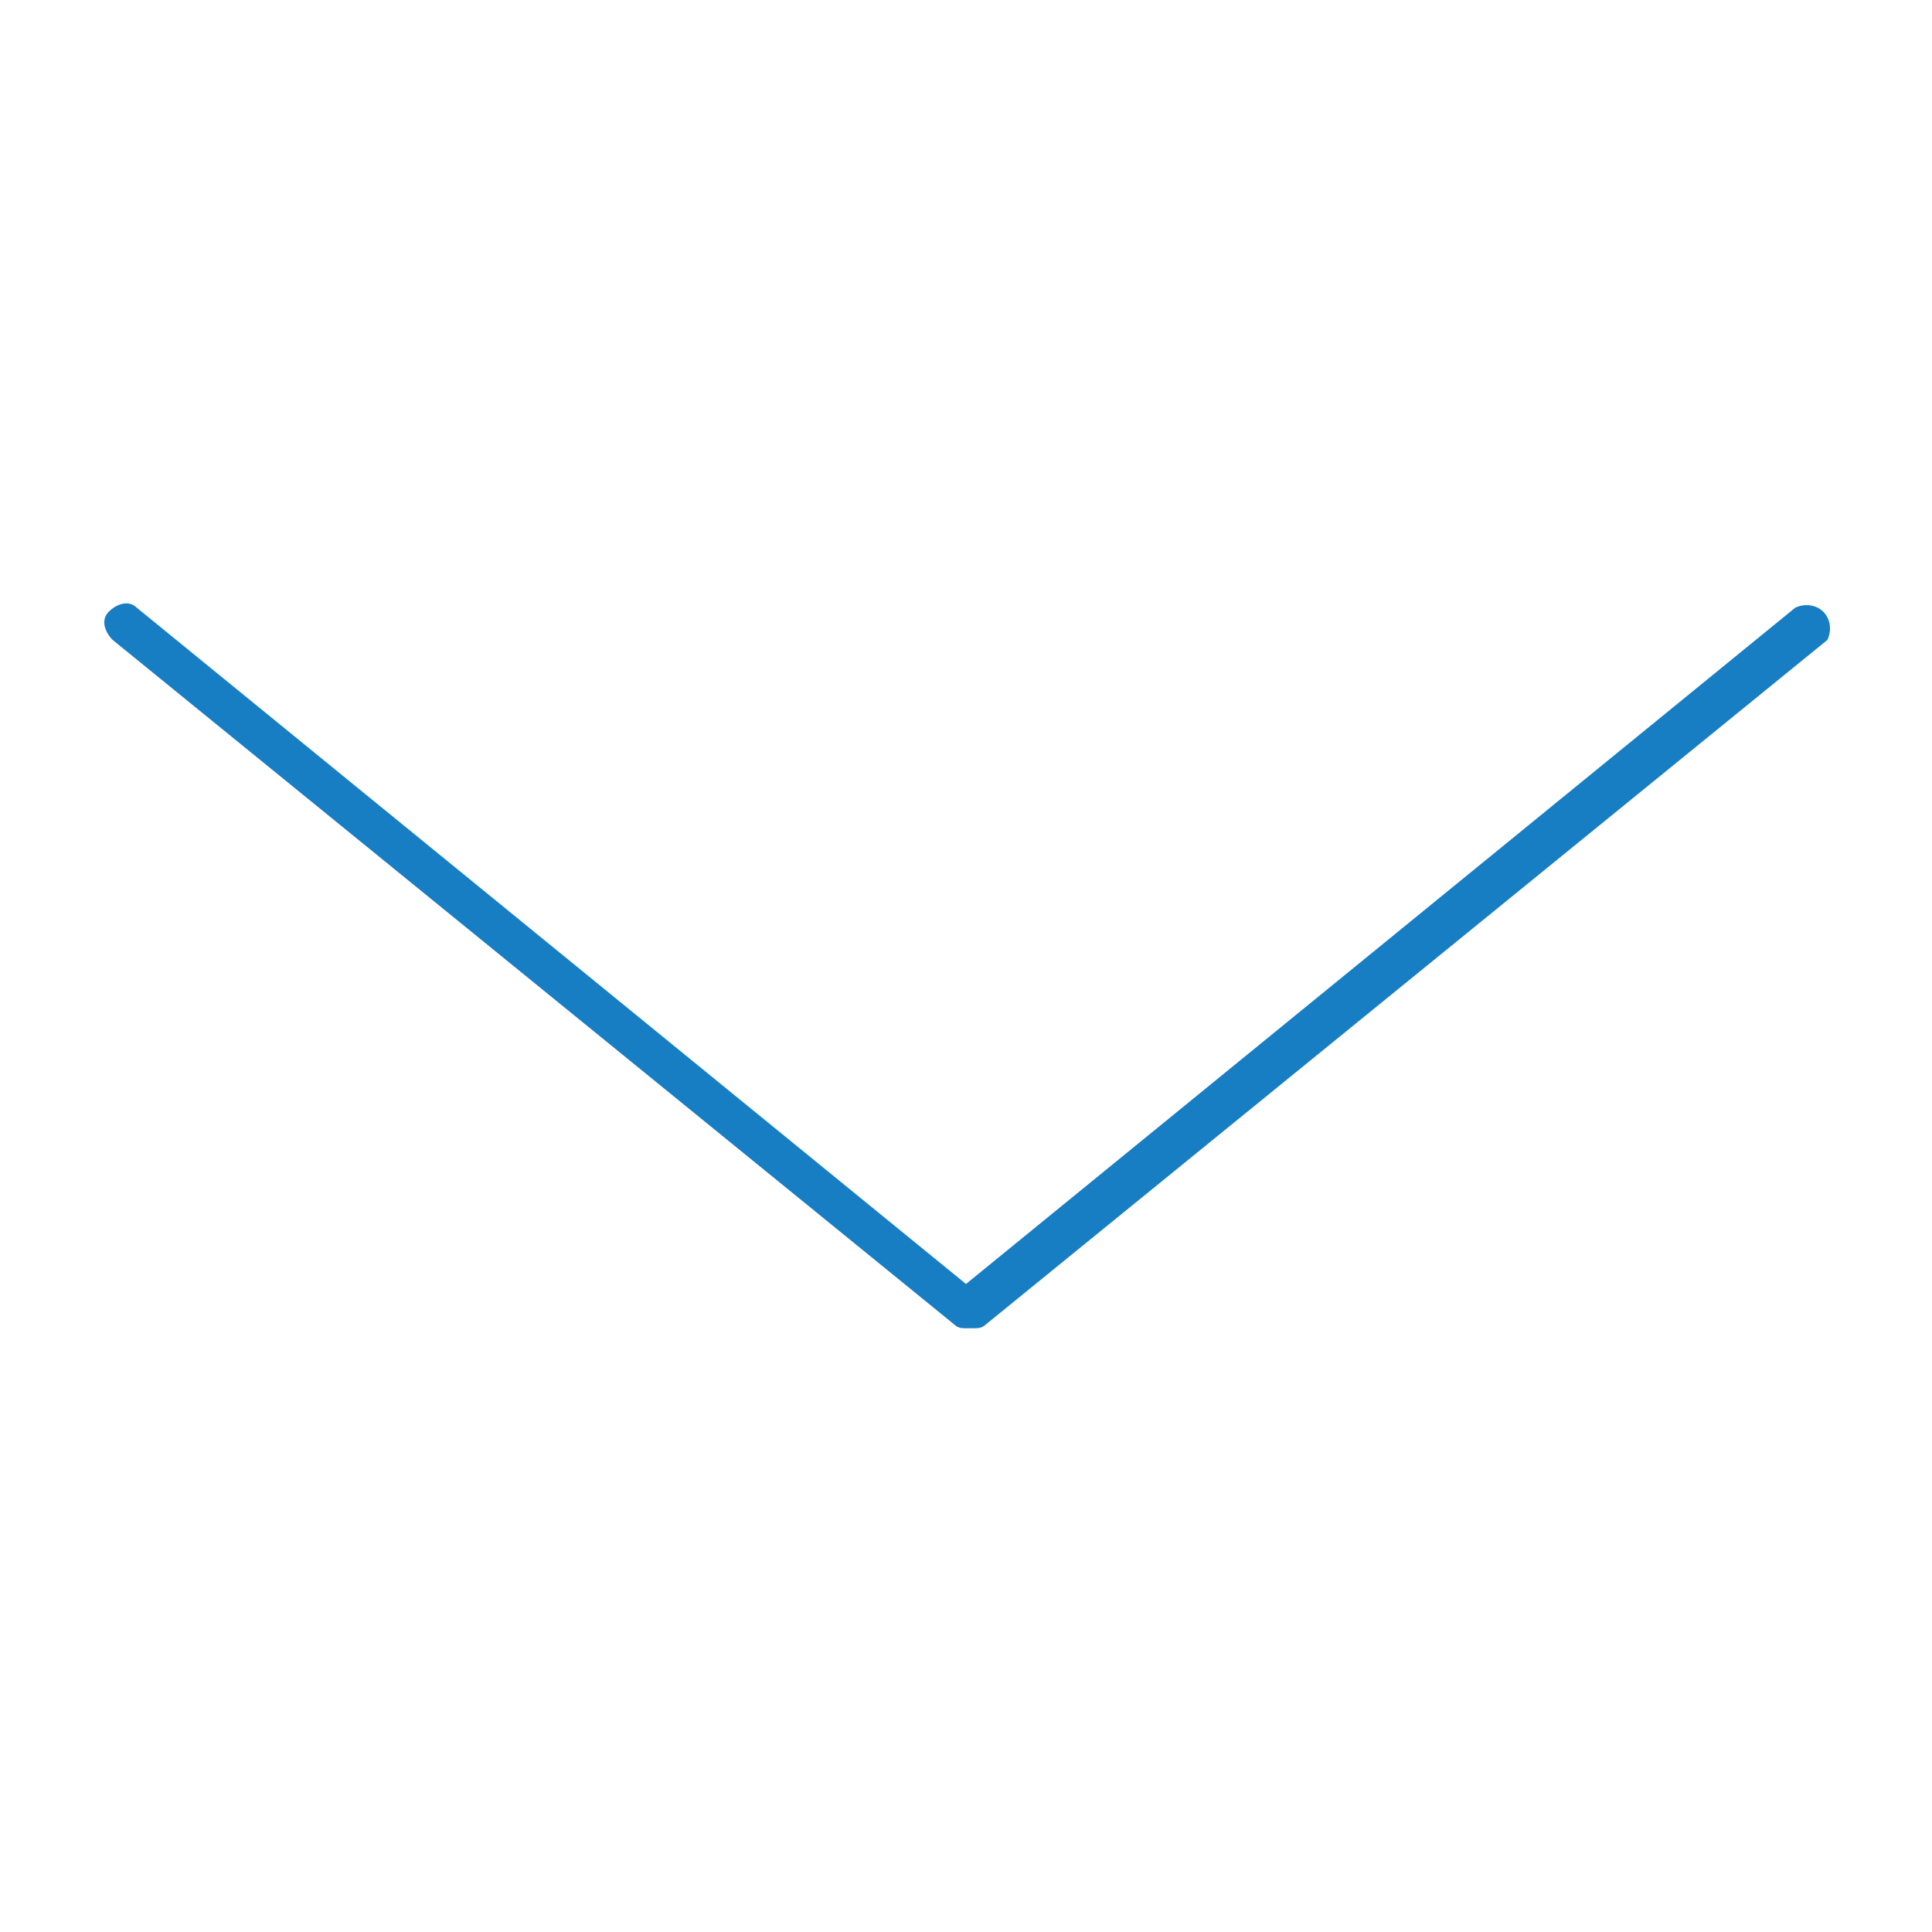
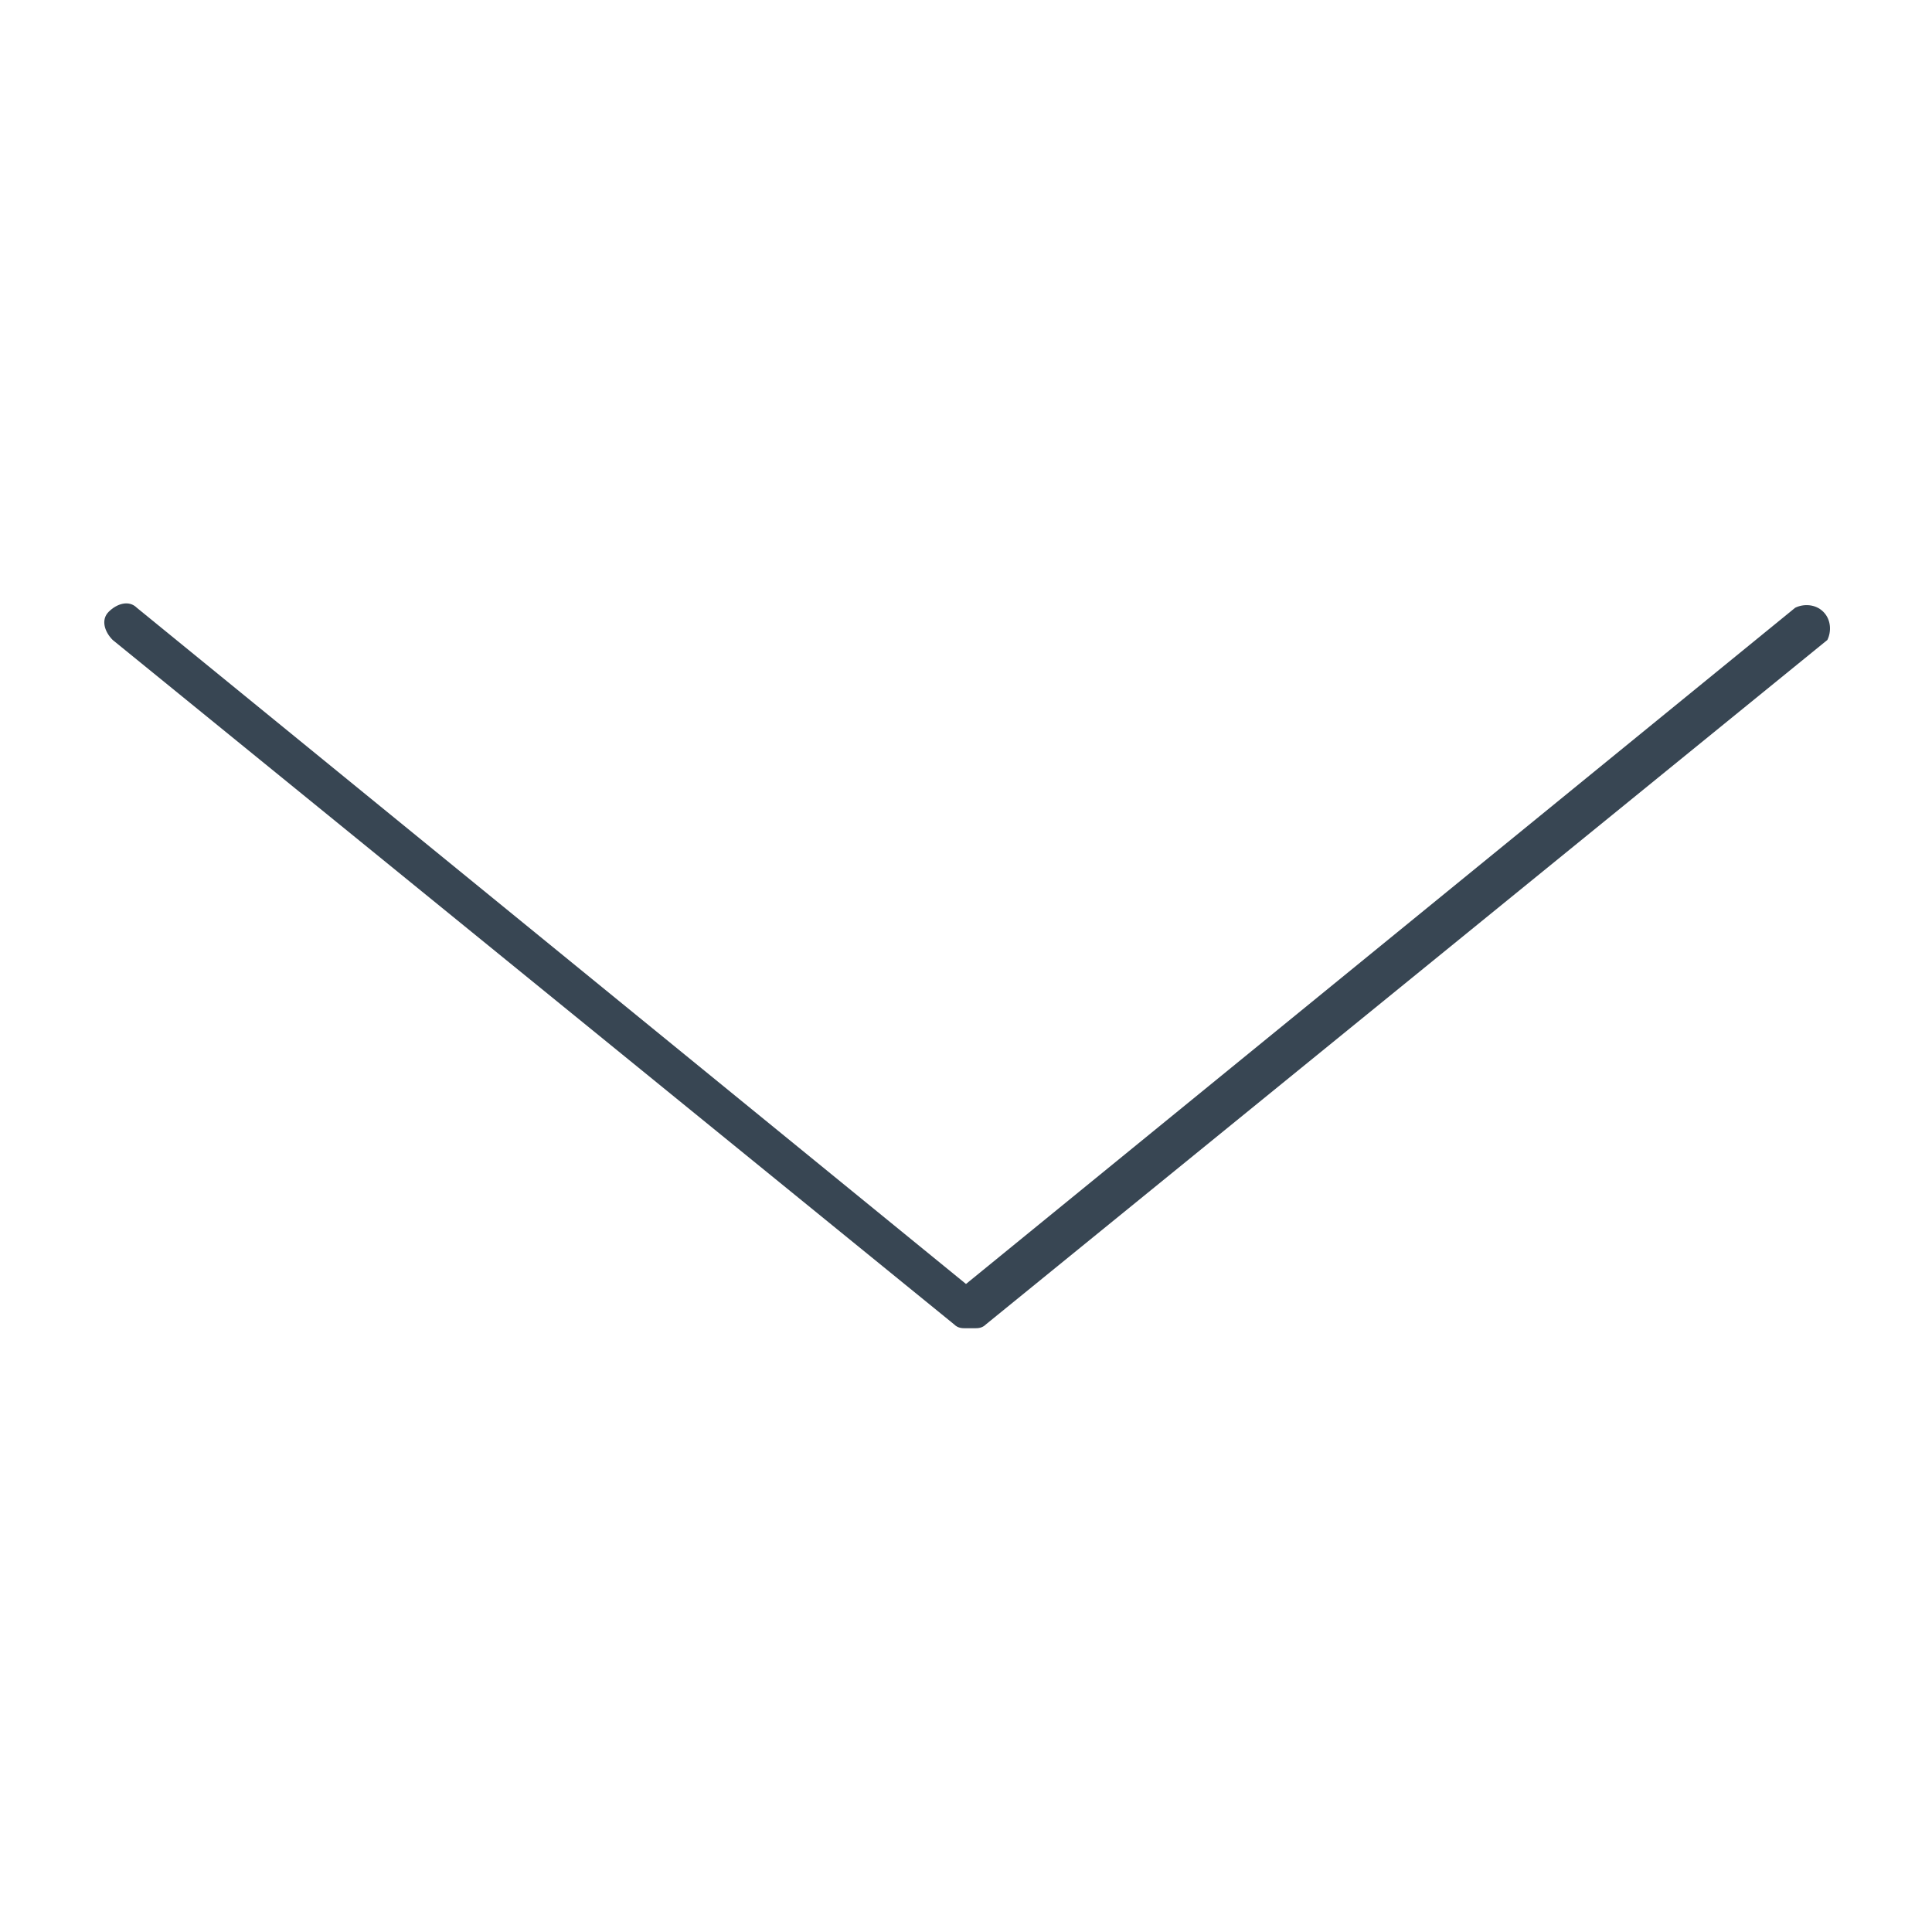
<svg xmlns="http://www.w3.org/2000/svg" version="1.1" id="Layer_1" x="0px" y="0px" viewBox="-455 152 48 48" style="enable-background:new -455 152 48 48;" xml:space="preserve">
  <style type="text/css">
- 	.st0{fill:#177EC3;}
+ 	.st0{fill:#384653;}
</style>
  <path class="st0" d="M-409.7,167.2c-0.2-0.2-0.5-0.2-0.7-0.1l-20.6,16.8l-20.6-16.8c-0.2-0.2-0.5-0.1-0.7,0.1  c-0.2,0.2-0.1,0.5,0.1,0.7l20.9,17c0.1,0.1,0.2,0.1,0.3,0.1h0.2c0.1,0,0.2,0,0.3-0.1l20.9-17C-409.5,167.7-409.5,167.4-409.7,167.2z  " />
</svg>
